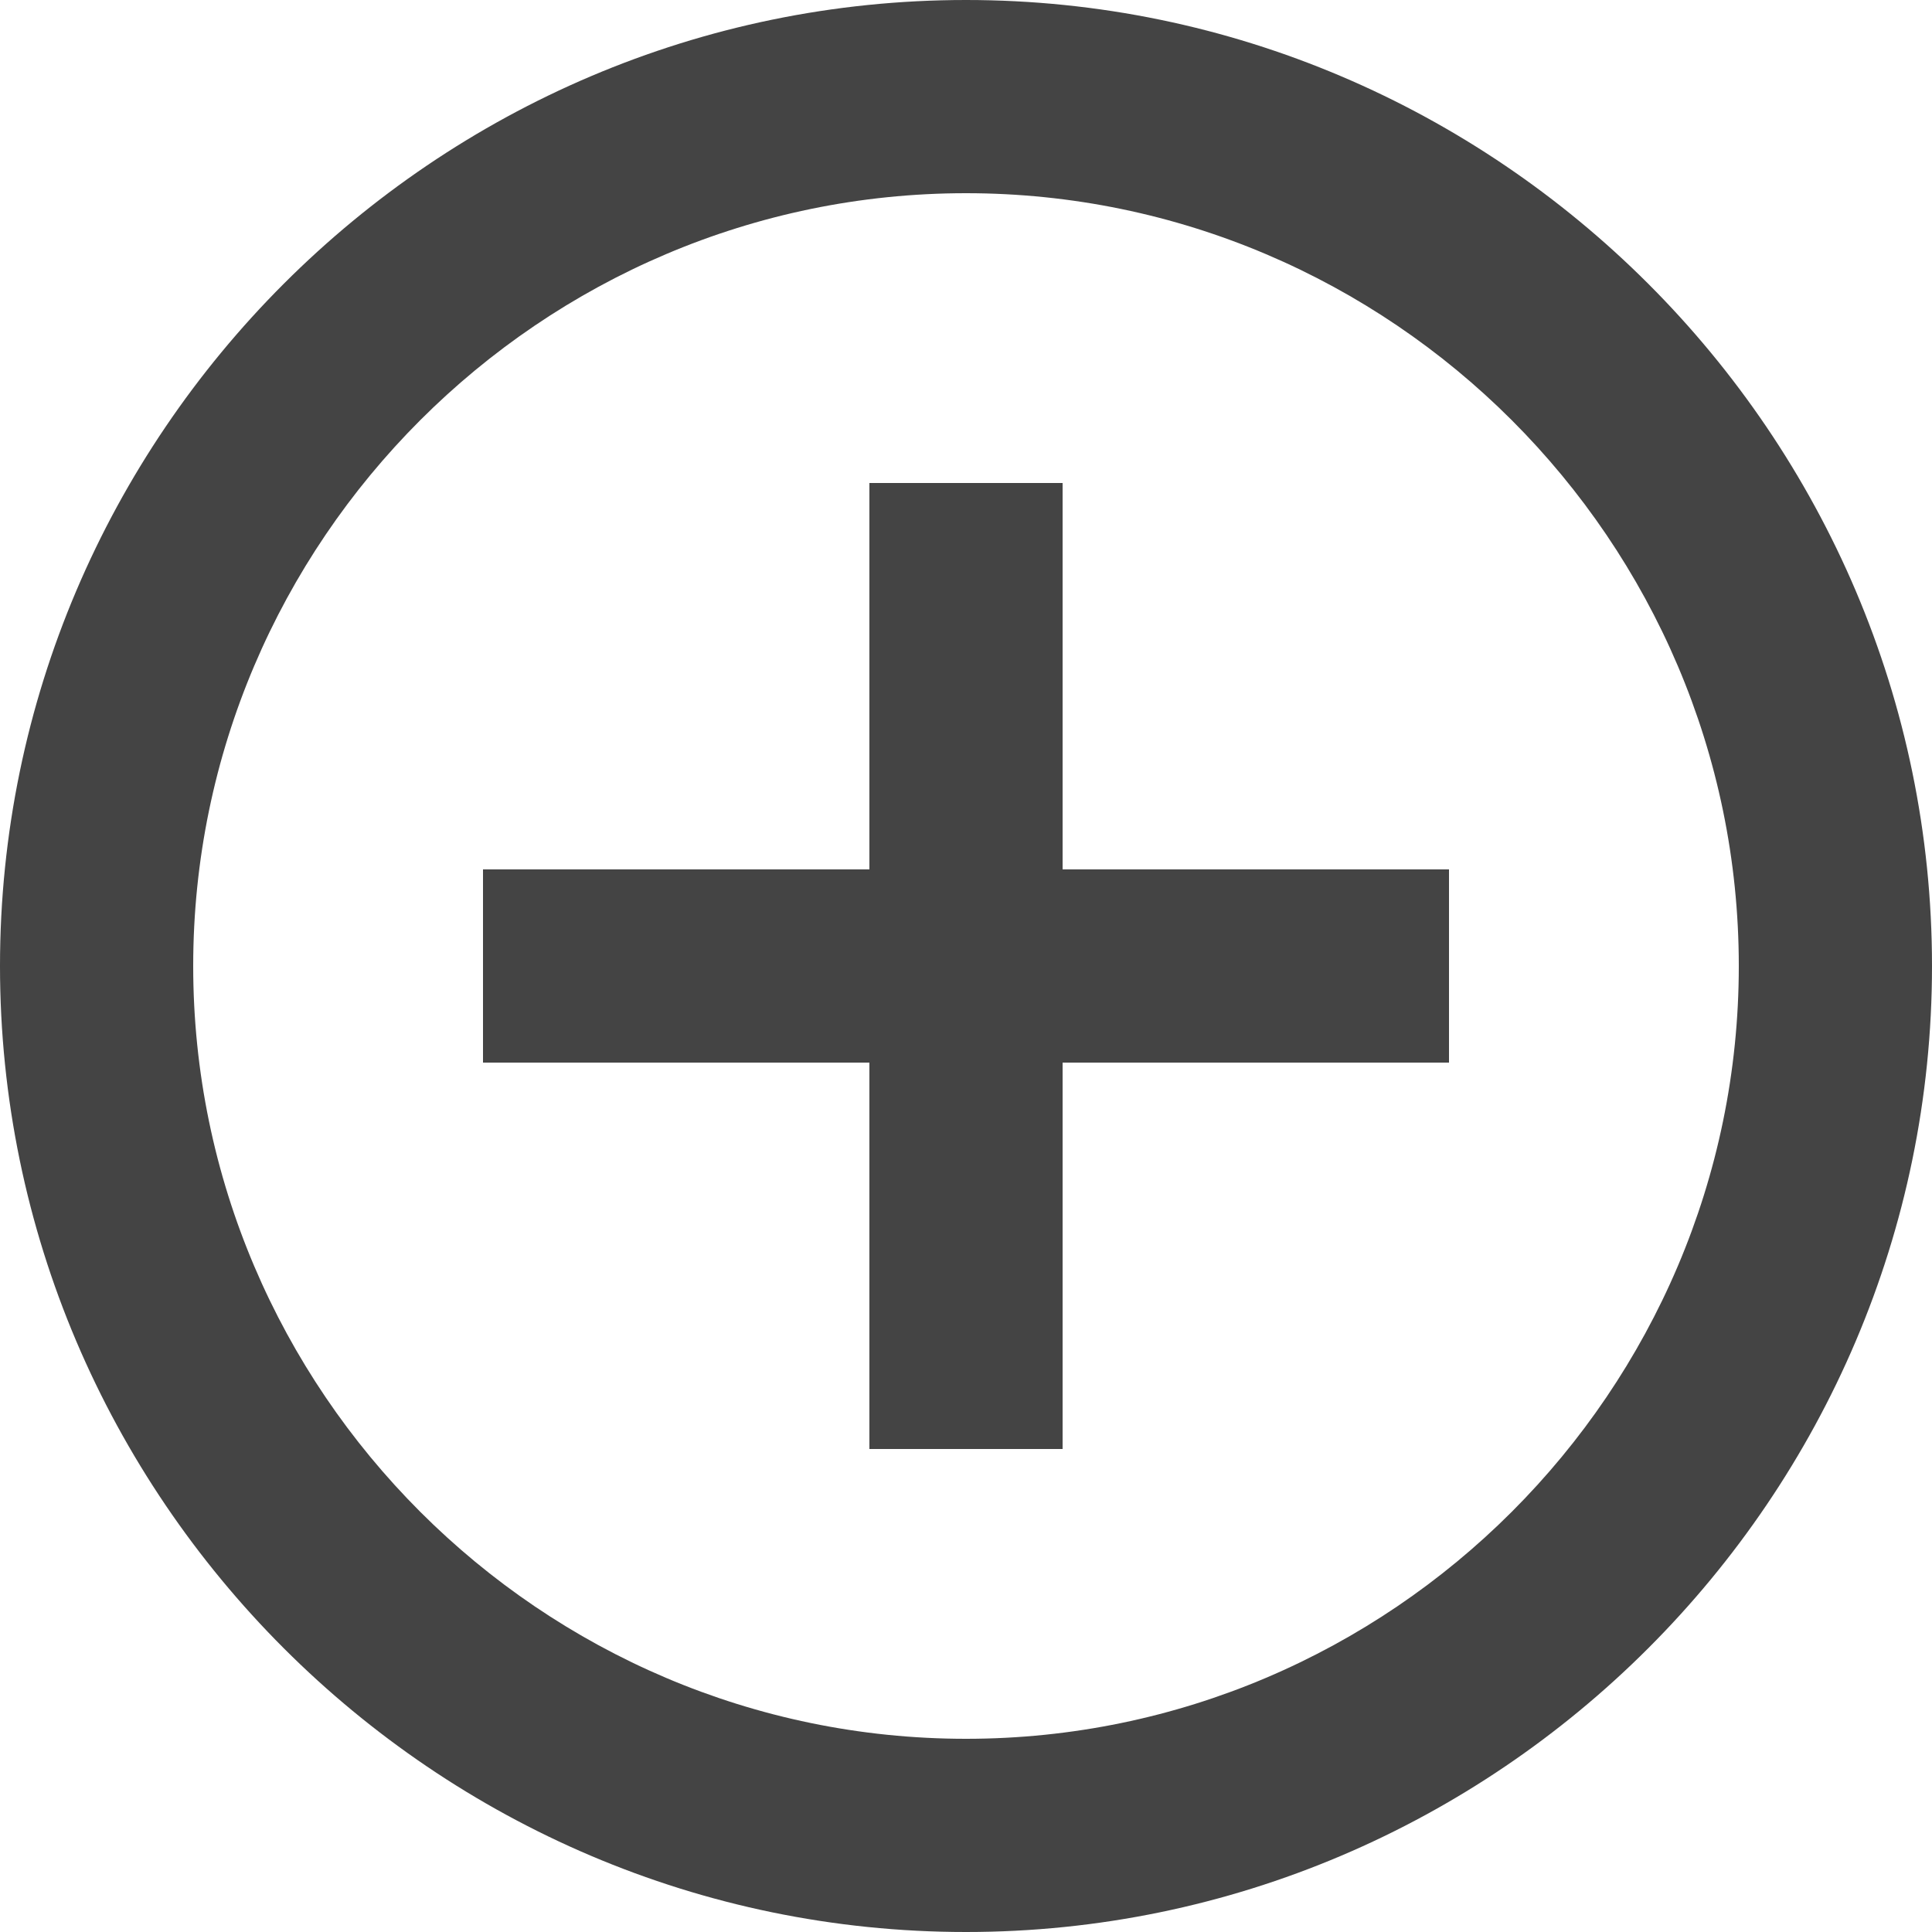
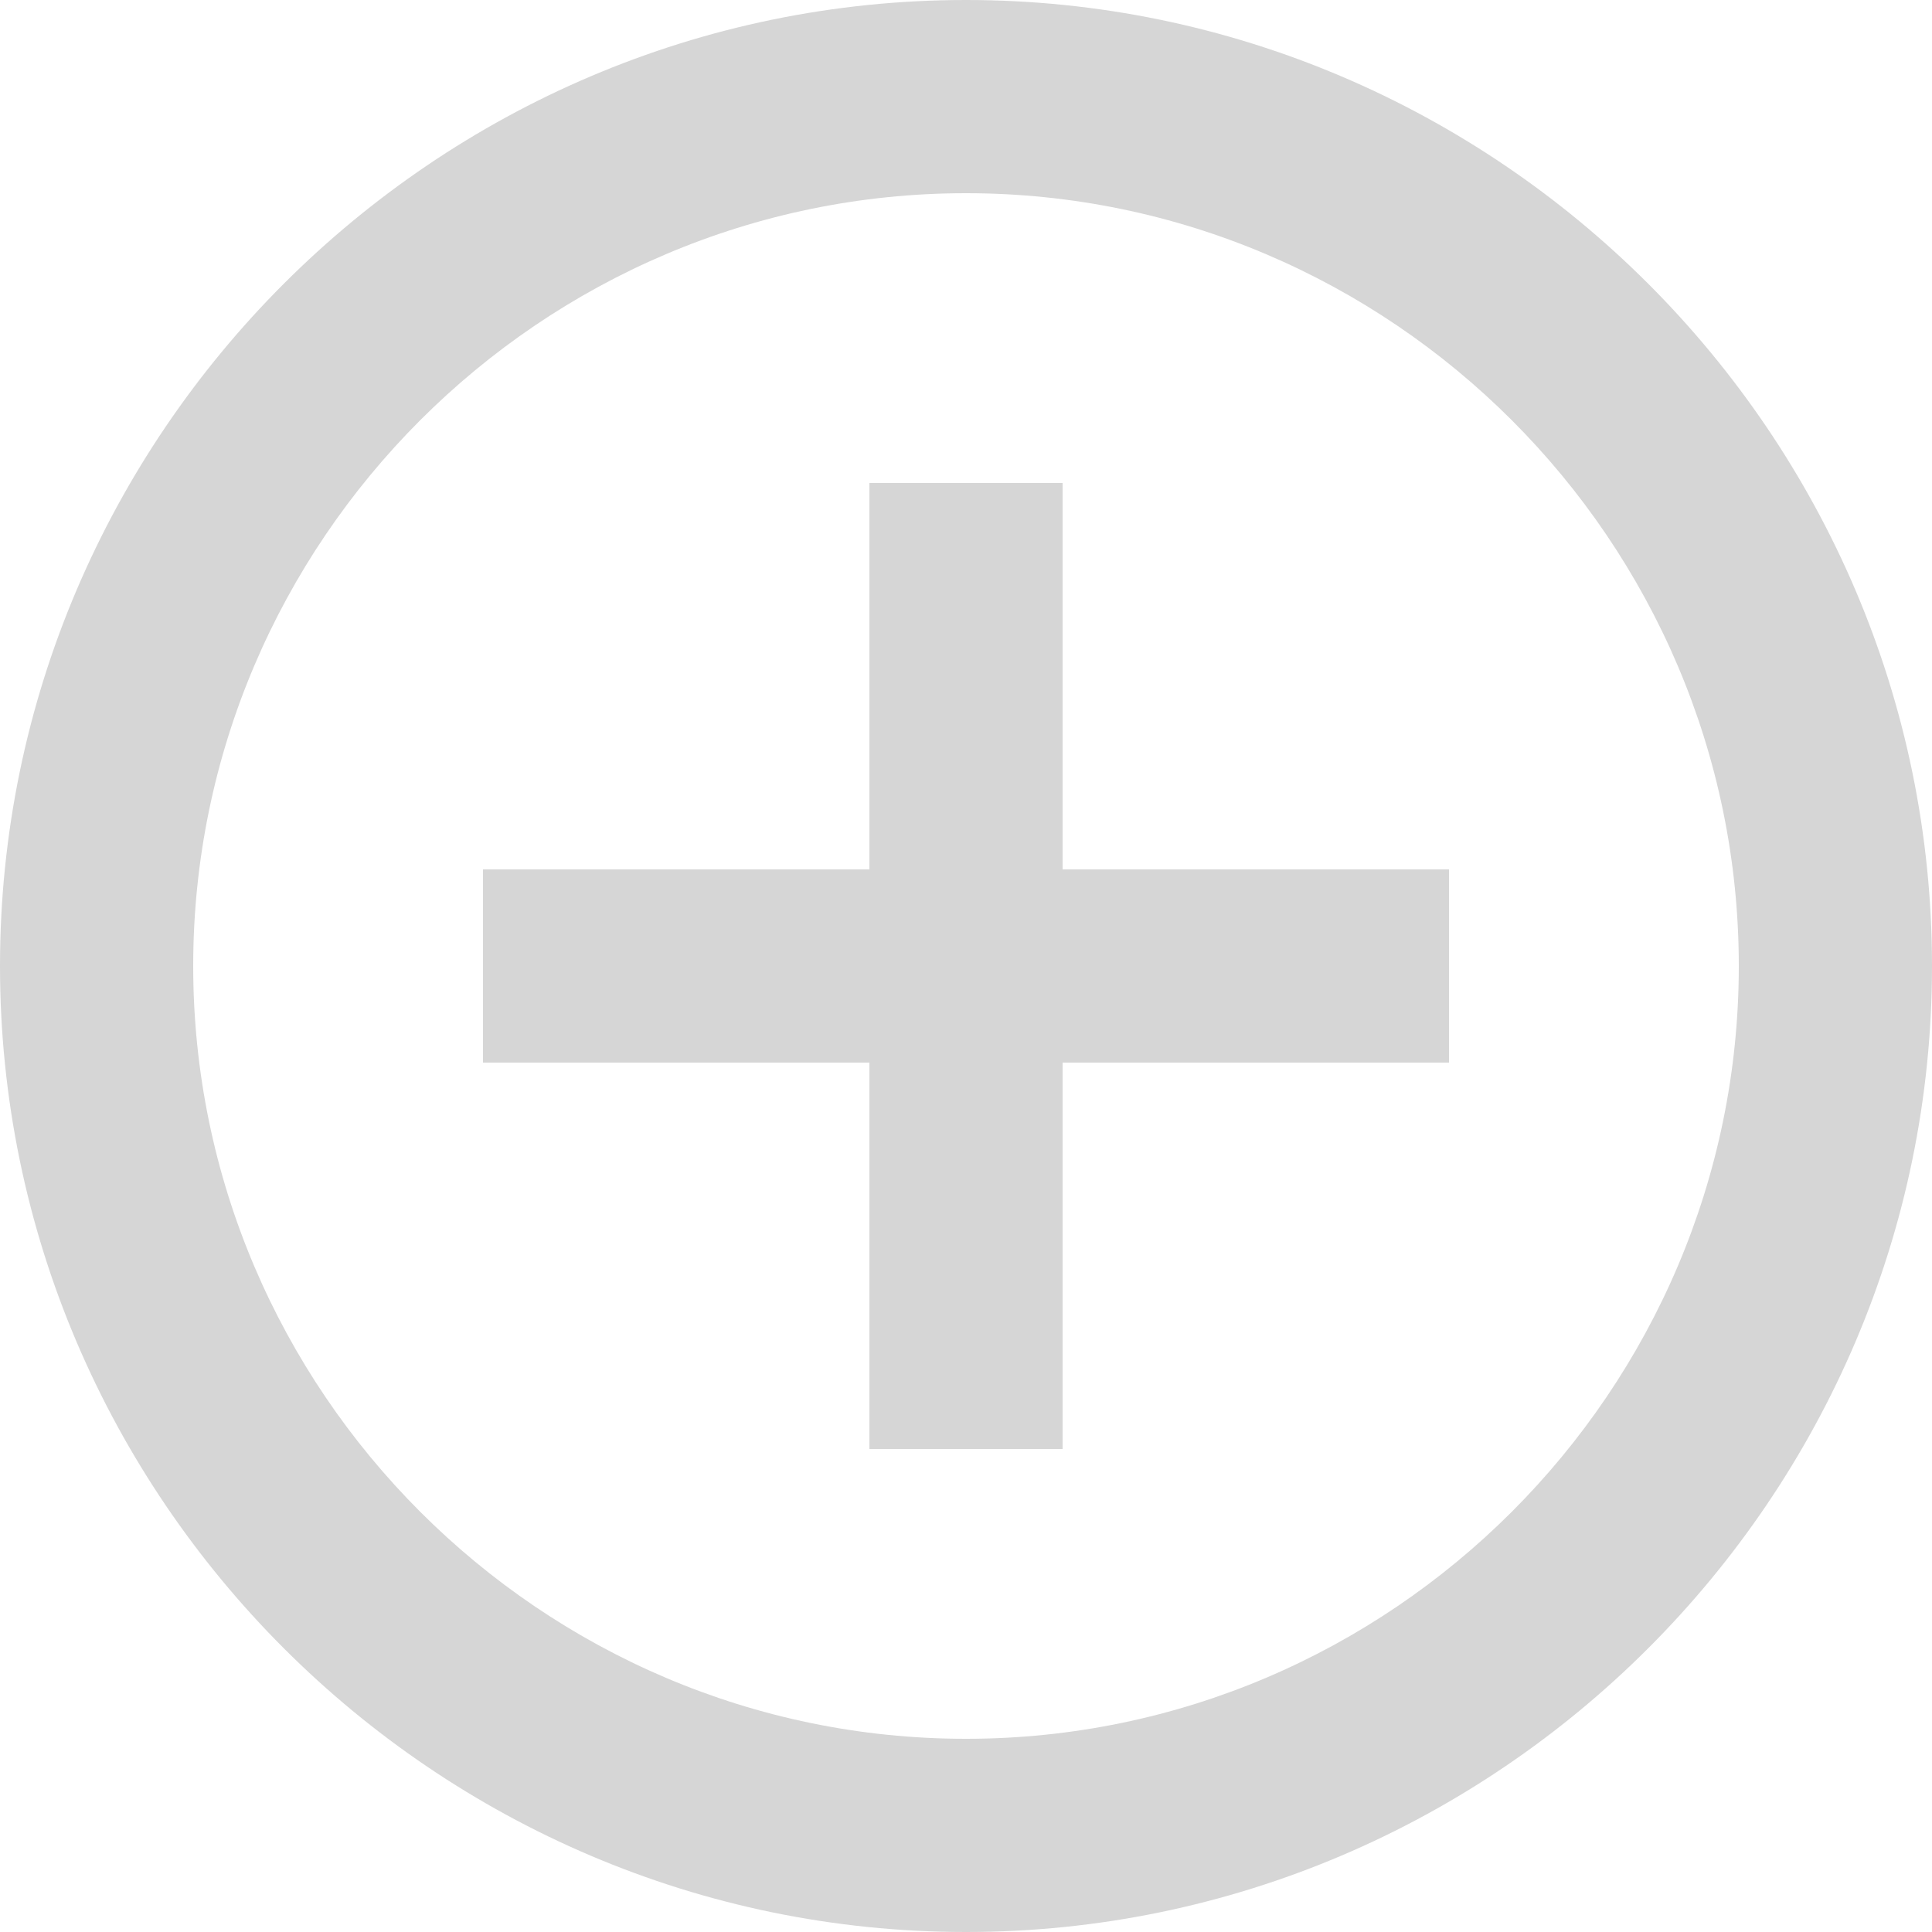
<svg xmlns="http://www.w3.org/2000/svg" version="1.1" id="Capa_1" x="0px" y="0px" width="510px" height="510px" viewBox="0 0 510 510" style="enable-background:new 0 0 510 510;" xml:space="preserve">
  <g>
    <g id="add-circle-outline">
-       <path fill="#444444" d="M280.5,127.5h-51v102h-102v51h102v102h51v-102h102v-51h-102V127.5z M255,0C114.75,0,0,114.75,0,255s114.75,255,255,255    s255-114.75,255-255S395.25,0,255,0z M255,459c-112.2,0-204-91.8-204-204S142.8,51,255,51s204,91.8,204,204S367.2,459,255,459z" />
+       <path style="fill:rgb(214,214,214);" d="M280.5,127.5h-51v102h-102v51h102v102h51v-102h102v-51h-102V127.5z M255,0C114.75,0,0,114.75,0,255s114.75,255,255,255    s255-114.75,255-255S395.25,0,255,0z M255,459c-112.2,0-204-91.8-204-204S142.8,51,255,51s204,91.8,204,204S367.2,459,255,459z" />
    </g>
  </g>
  <g>
</g>
  <g>
</g>
  <g>
</g>
  <g>
</g>
  <g>
</g>
  <g>
</g>
  <g>
</g>
  <g>
</g>
  <g>
</g>
  <g>
</g>
  <g>
</g>
  <g>
</g>
  <g>
</g>
  <g>
</g>
  <g>
</g>
</svg>
